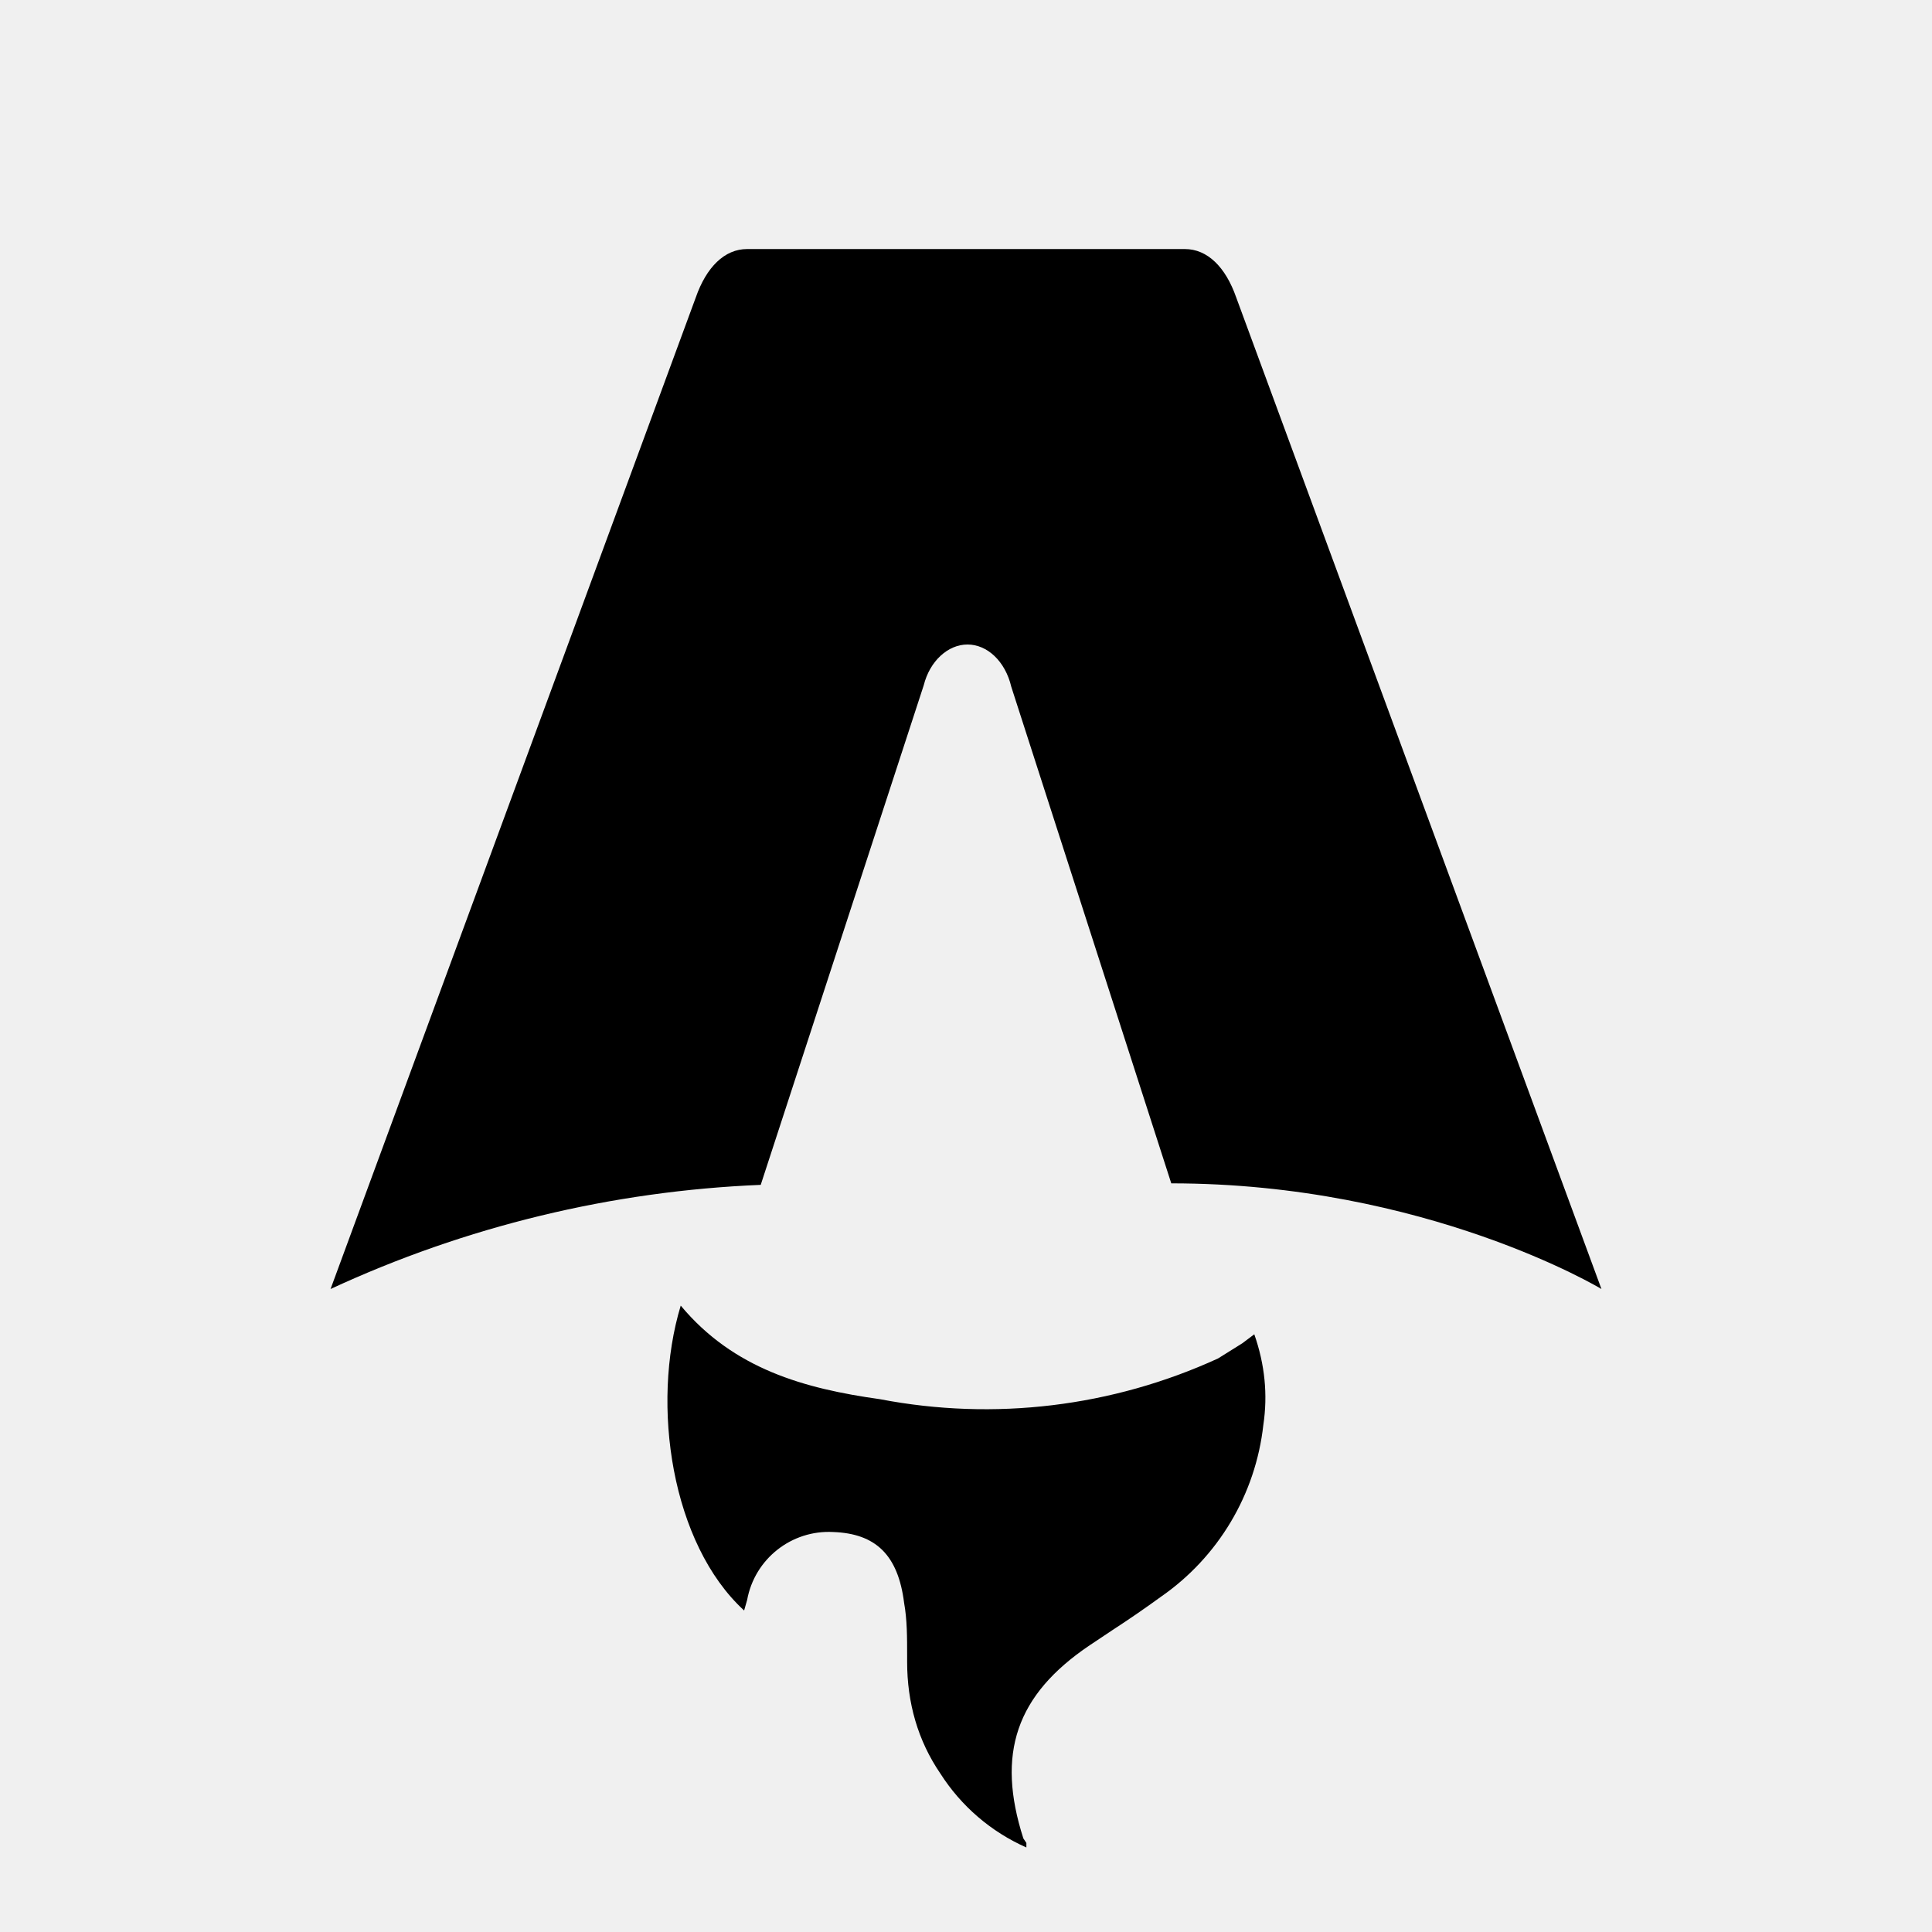
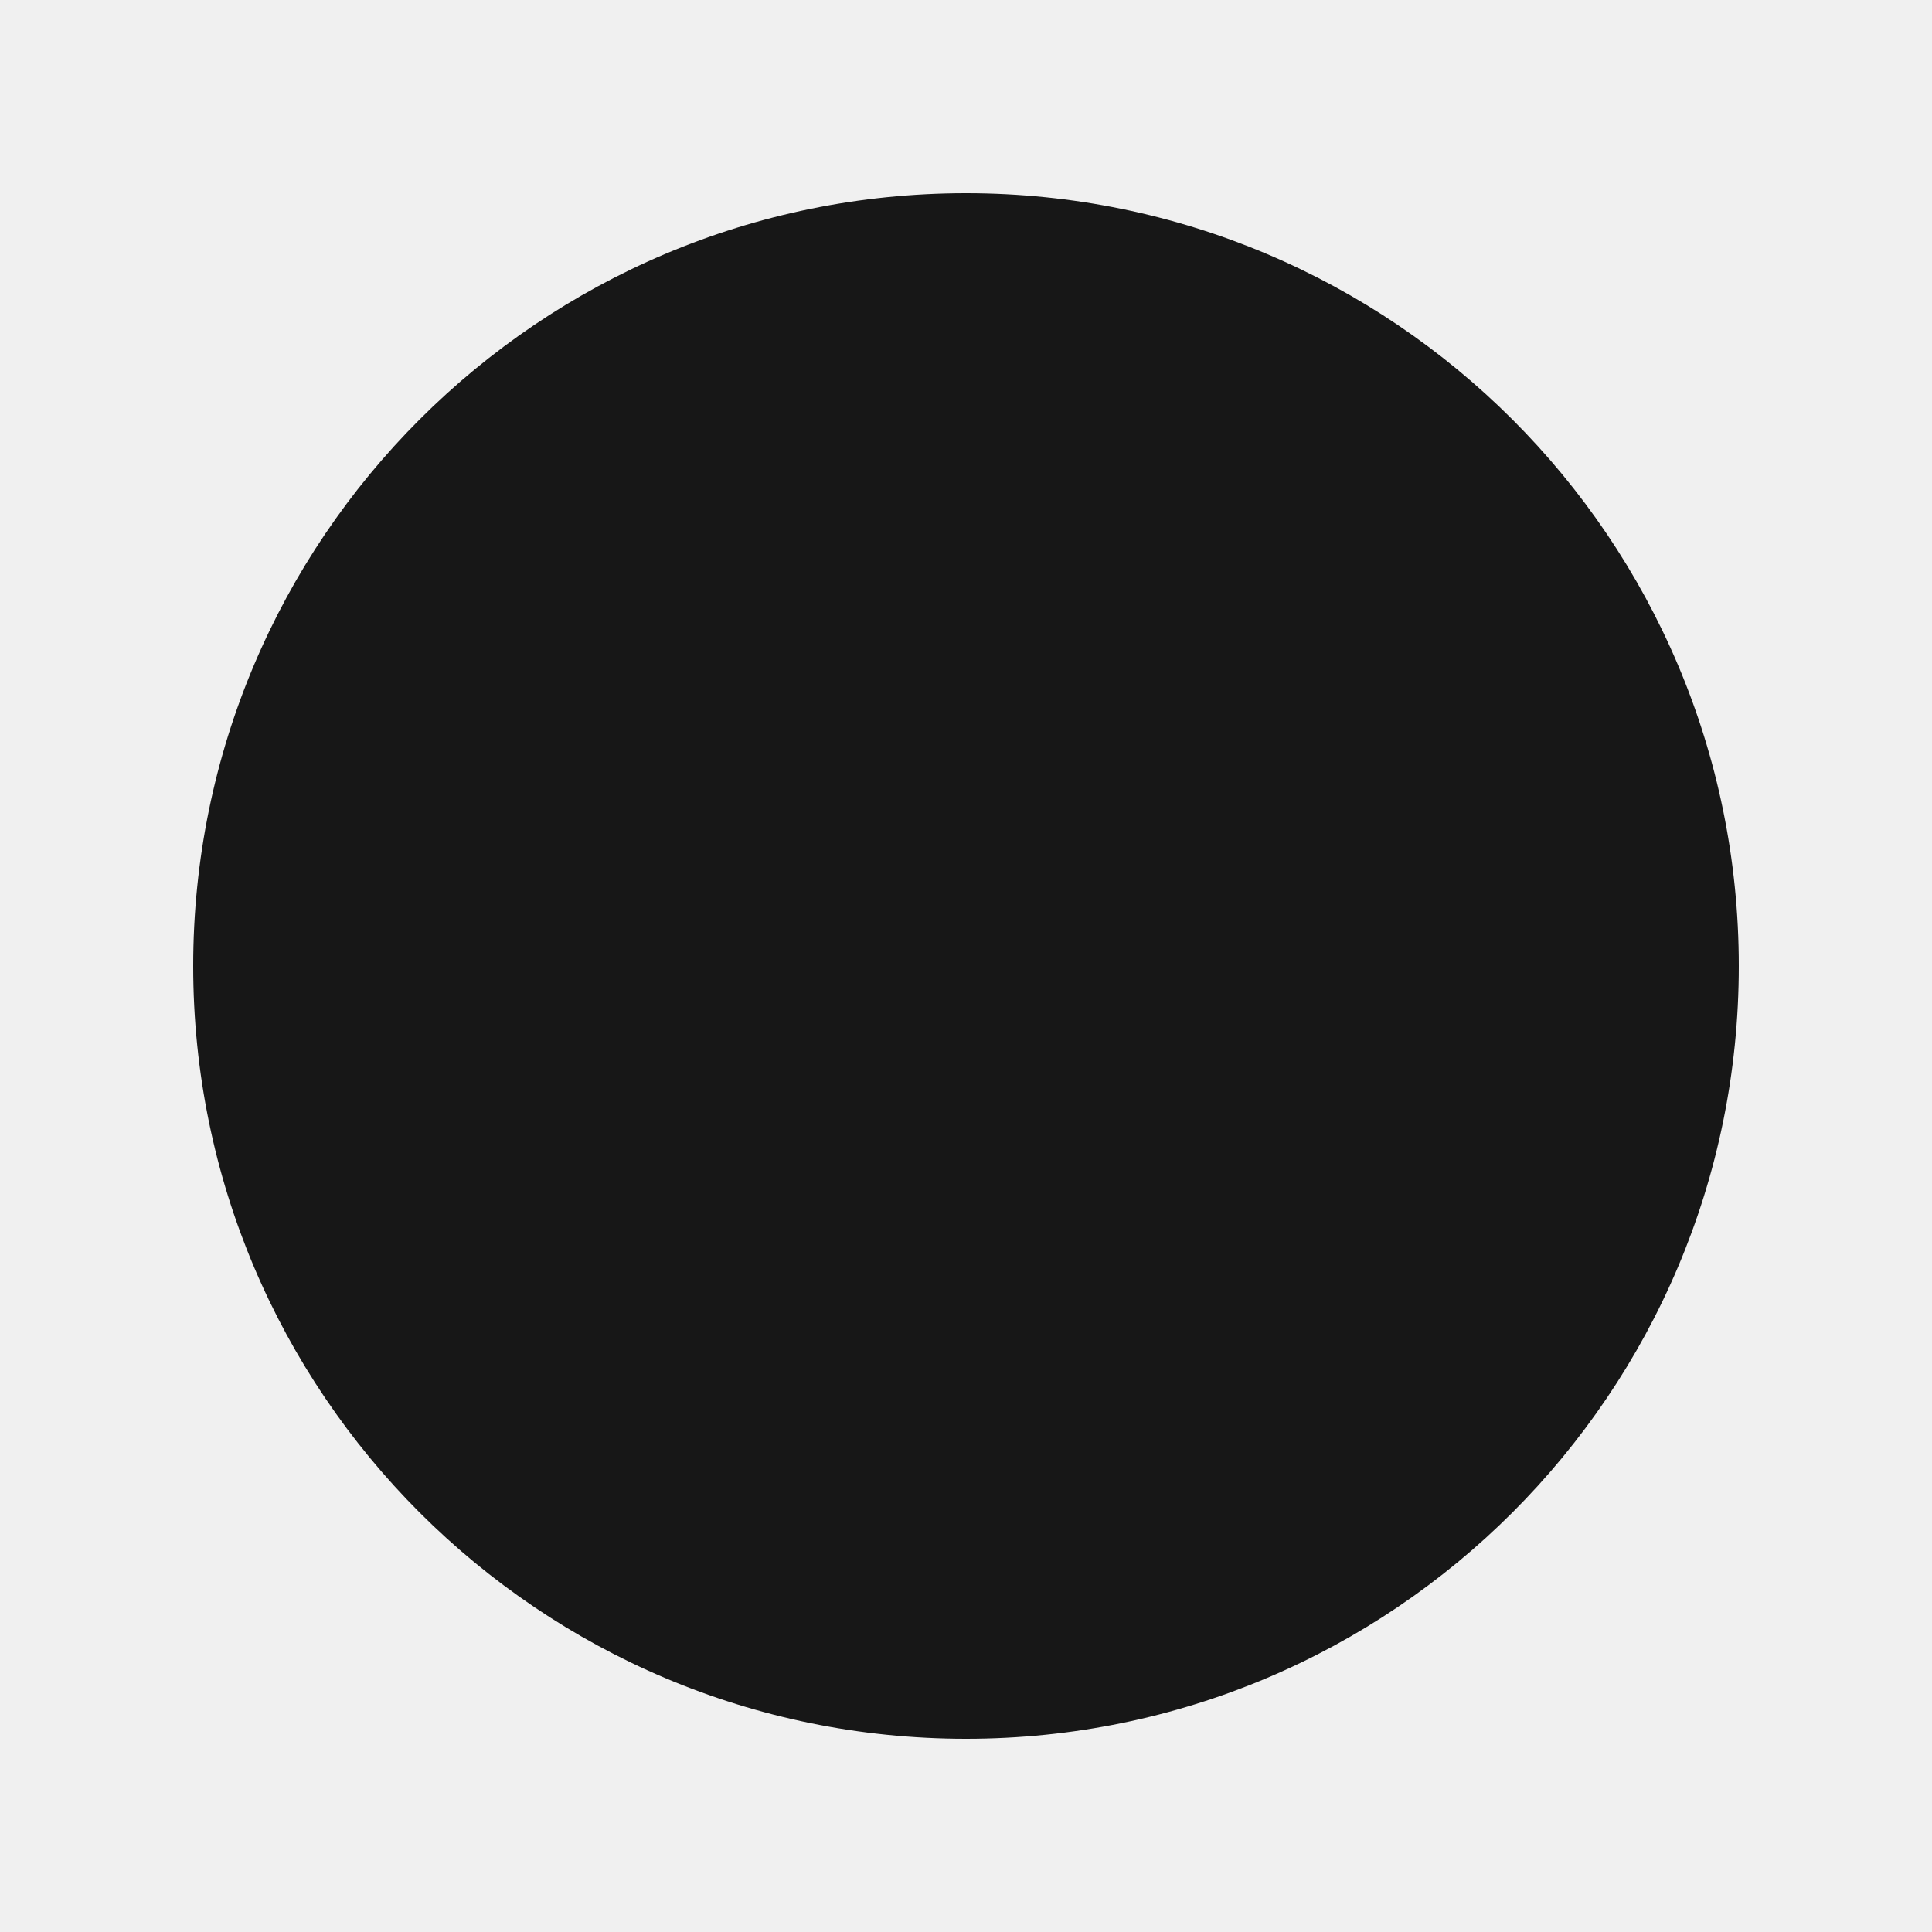
- <svg xmlns="http://www.w3.org/2000/svg" fill="none" viewBox="0 0 128 128">
-   <path d="M50.4 78.5a75.1 75.1 0 0 0-28.5 6.9l24.2-65.7c.7-2 1.9-3.2 3.4-3.2h29c1.5 0 2.7 1.2 3.4 3.2l24.2 65.7s-11.6-7-28.5-7L67 45.5c-.4-1.7-1.6-2.8-2.9-2.8-1.3 0-2.5 1.1-2.9 2.7L50.4 78.5Zm-1.1 28.2Zm-4.2-20.2c-2 6.6-.6 15.8 4.2 20.2a17.5 17.5 0 0 1 .2-.7 5.5 5.5 0 0 1 5.7-4.5c2.8.1 4.3 1.5 4.7 4.7.2 1.1.2 2.3.2 3.5v.4c0 2.7.7 5.2 2.2 7.4a13 13 0 0 0 5.7 4.9v-.3l-.2-.3c-1.8-5.6-.5-9.5 4.4-12.8l1.5-1a73 73 0 0 0 3.2-2.2 16 16 0 0 0 6.8-11.4c.3-2 .1-4-.6-6l-.8.6-1.6 1a37 37 0 0 1-22.4 2.7c-5-.7-9.7-2-13.2-6.2Z" />
+ <svg xmlns="http://www.w3.org/2000/svg" viewBox="0 0 100 100">
+   <circle cx="50" cy="50" r="40" fill="#171717" />
  <style>
-         path { fill: #000; }
-         @media (prefers-color-scheme: dark) {
-             path { fill: #FFF; }
-         }
-     </style>
+     @media (prefers-color-scheme: dark) {
+       circle { fill: #f2f1ec; }
+     }
+   </style>
</svg>
